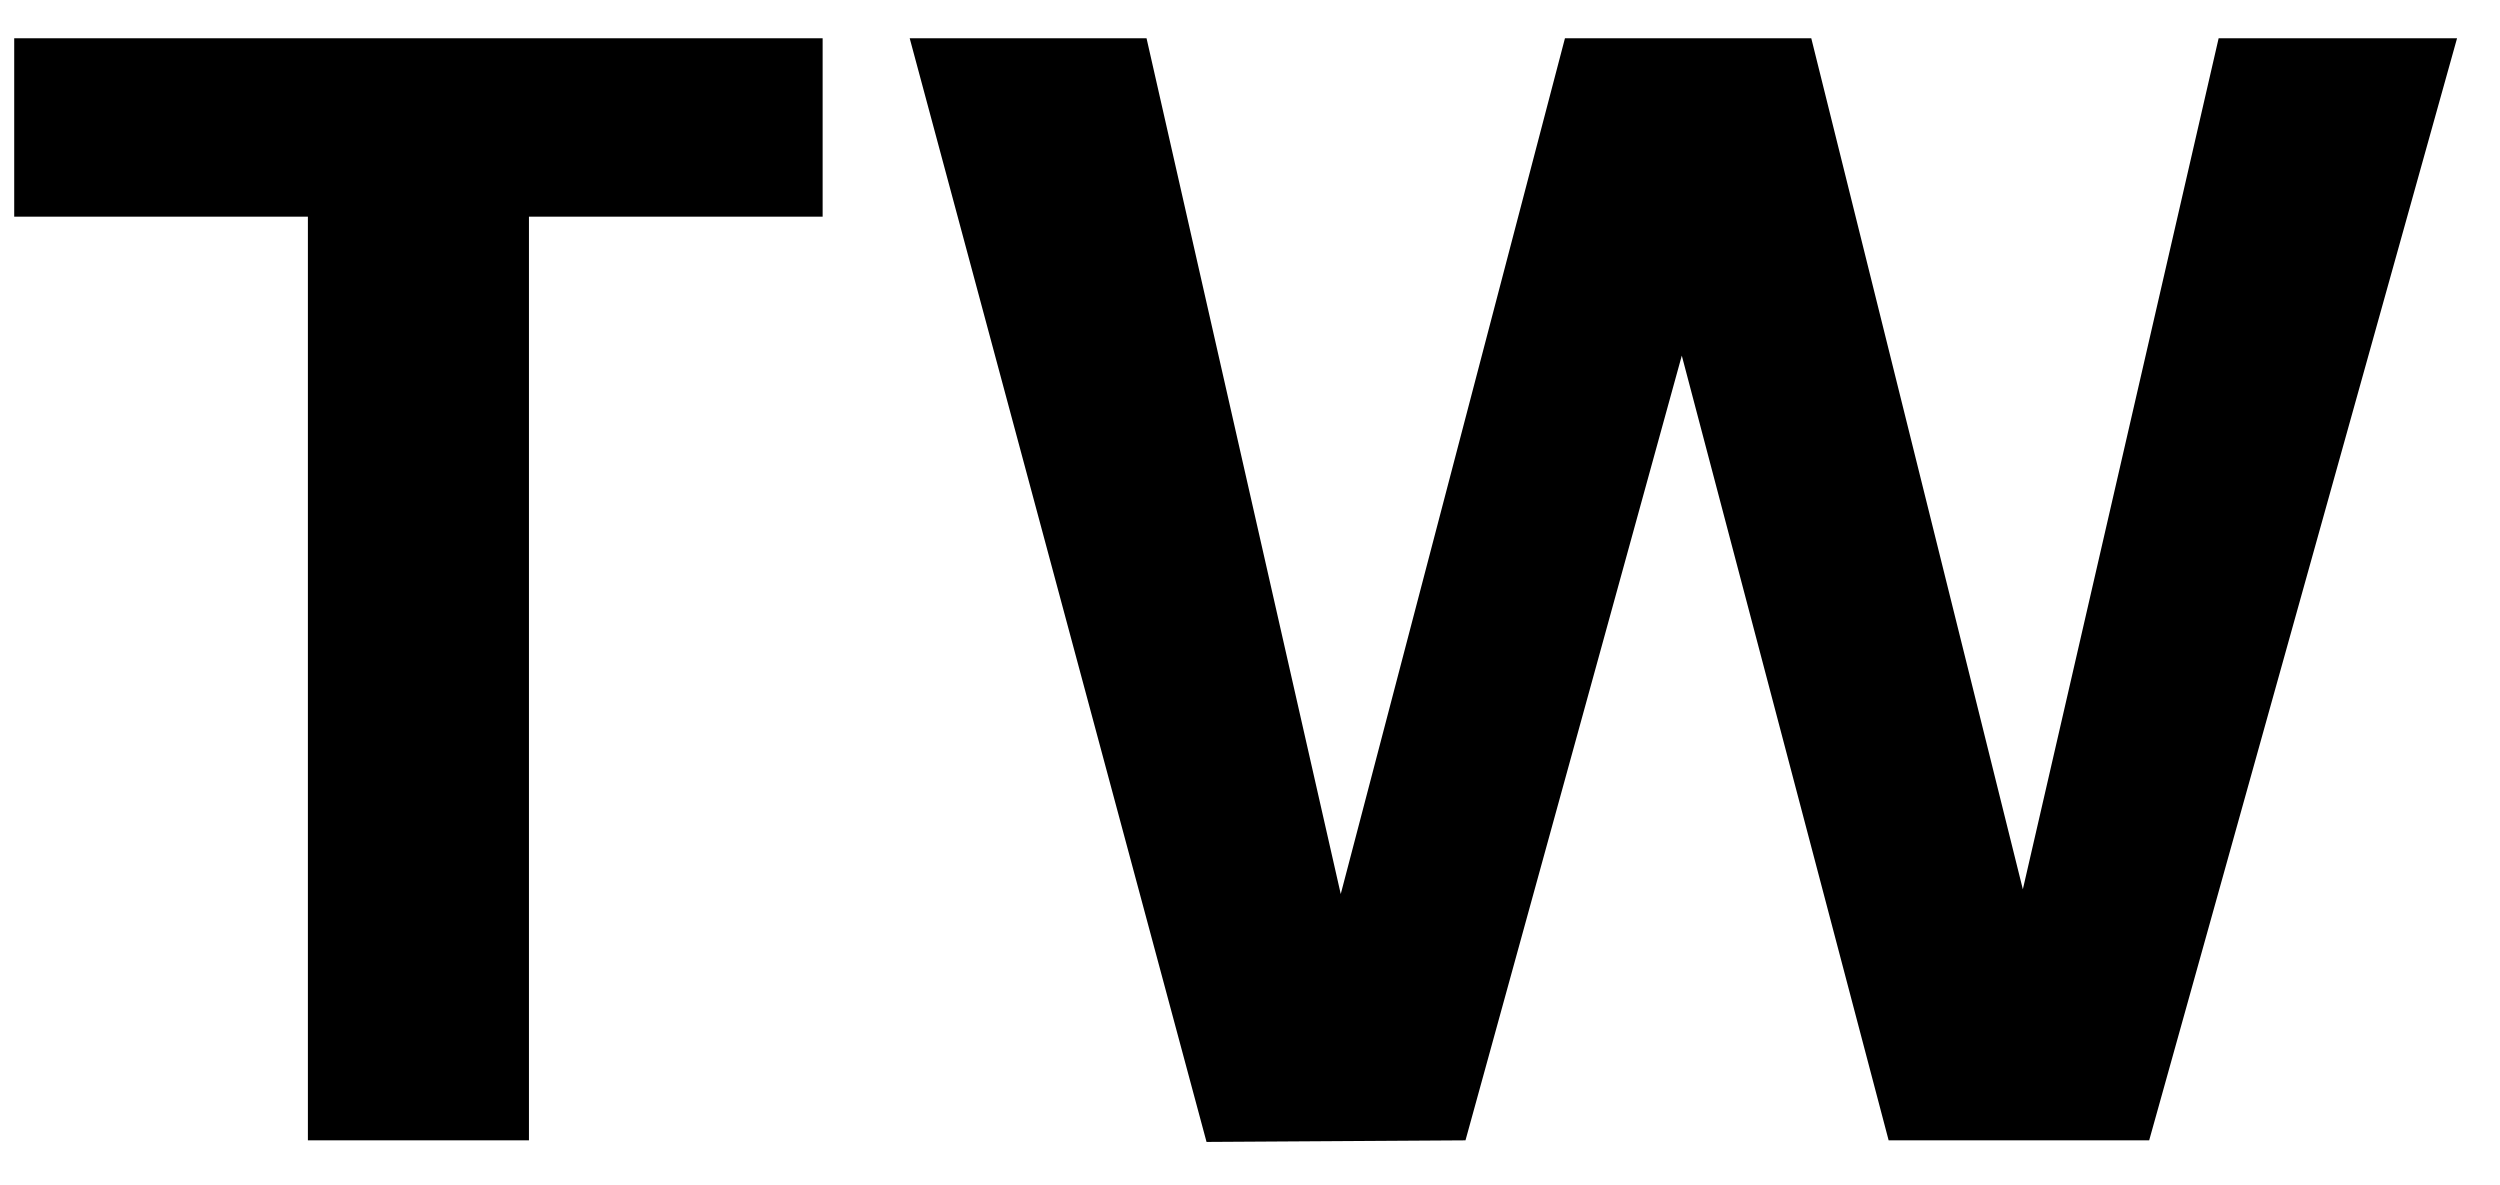
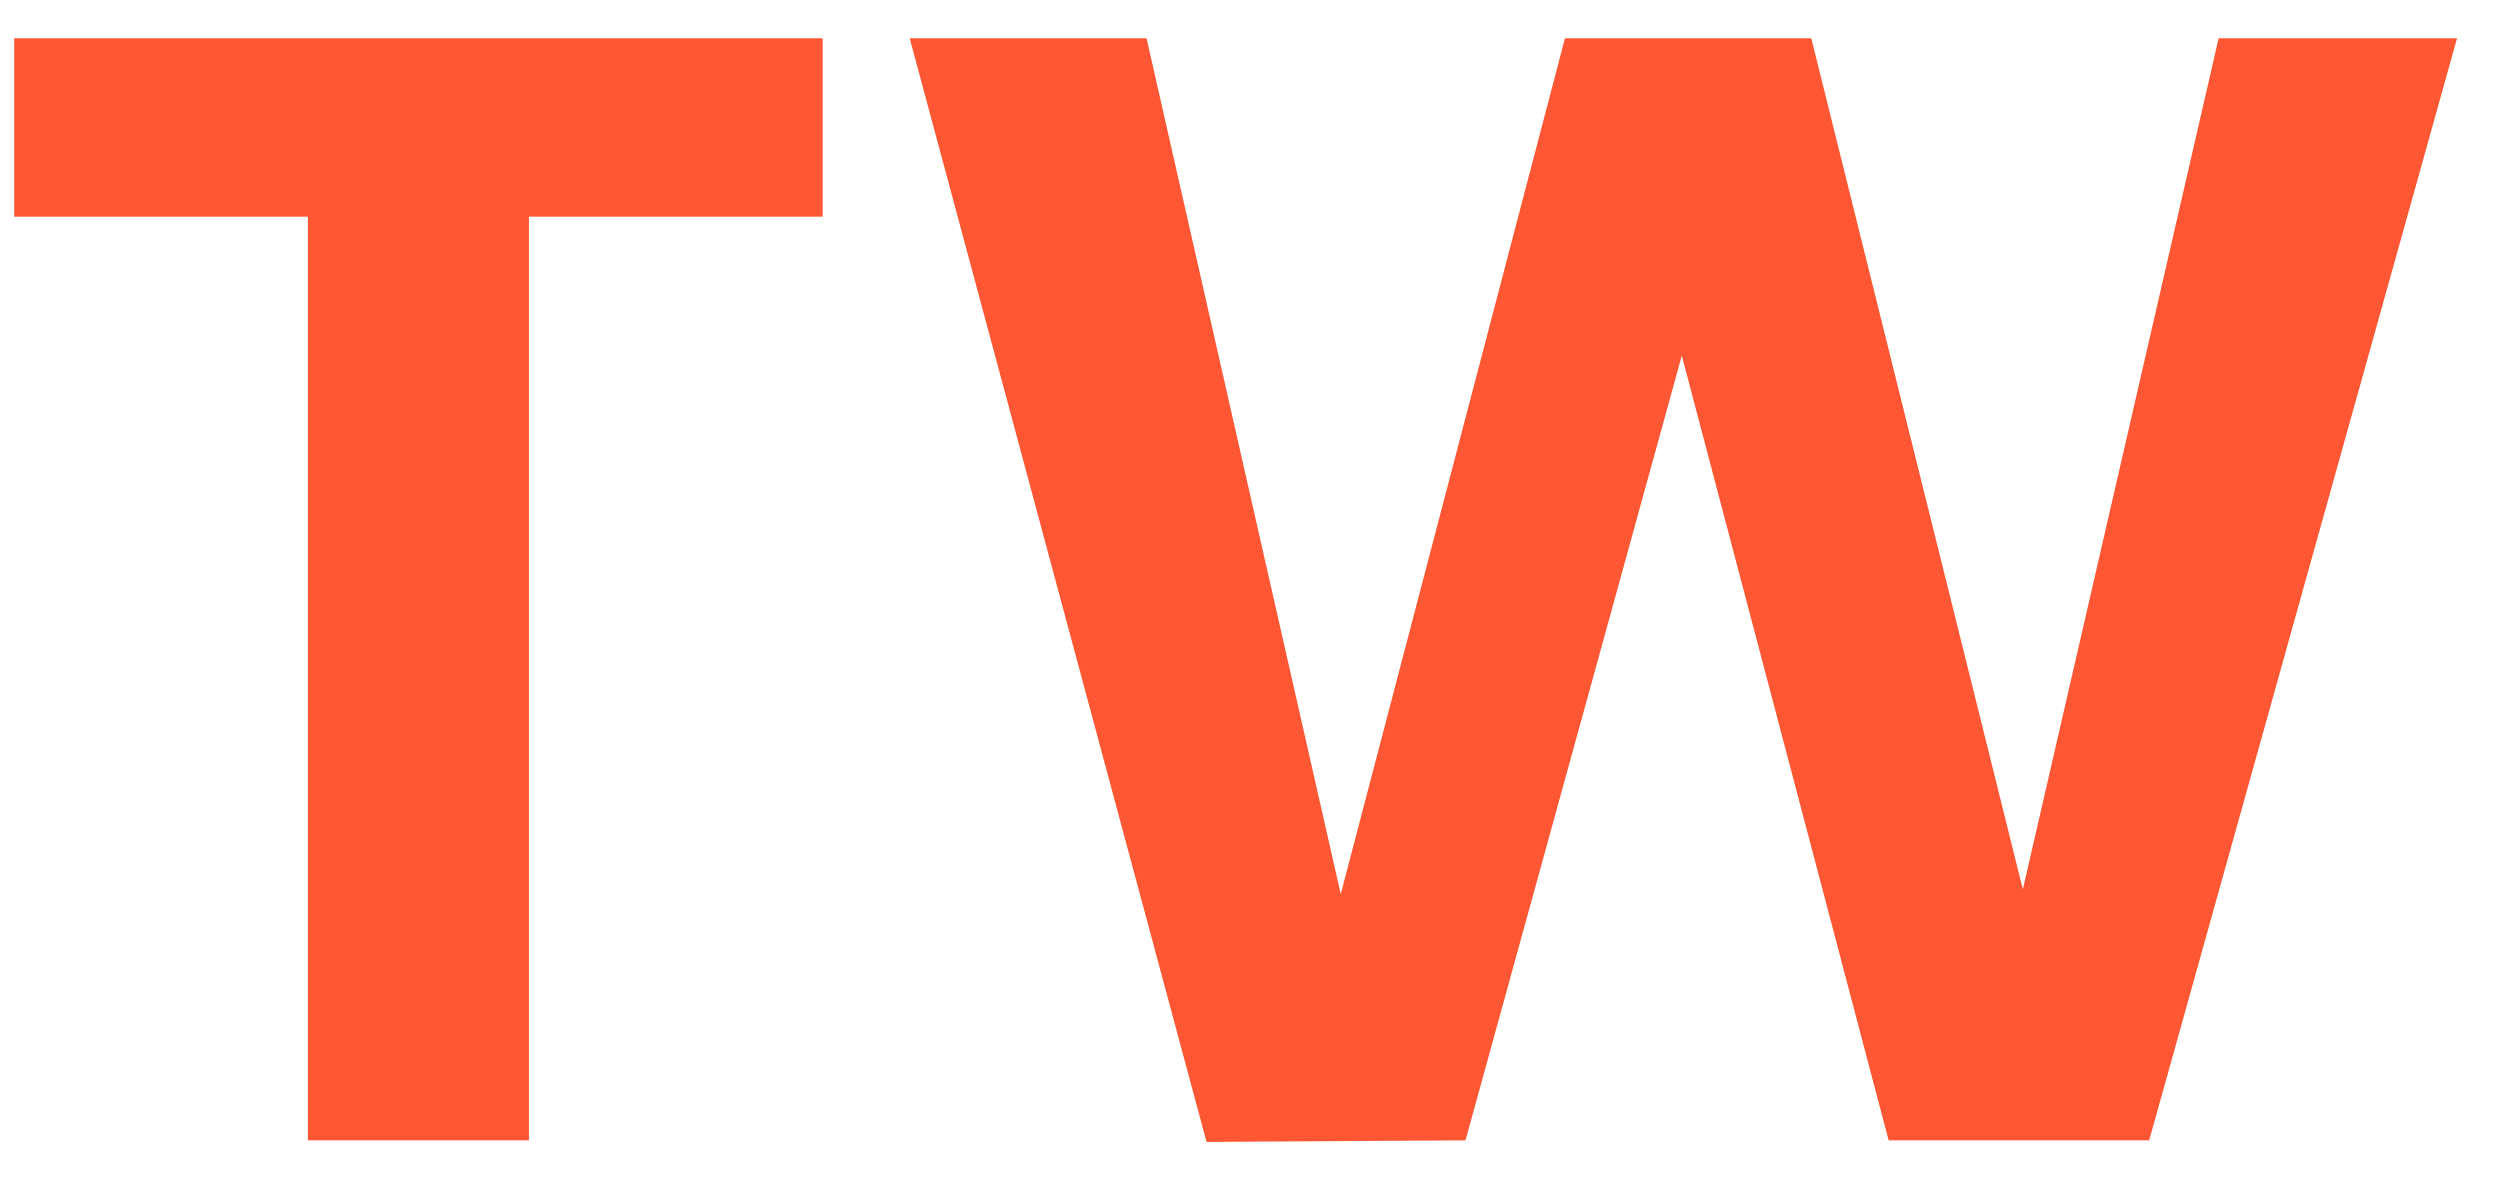
<svg xmlns="http://www.w3.org/2000/svg" width="57" height="27" viewBox="0 0 57 27" fill="none">
-   <path d="M18.756 0.872V4.94H12.06V26H7.02V4.94H0.324V0.872H18.756ZM56.021 0.872L49.001 26H43.061L38.345 8.108L33.413 26L27.509 26.036L20.741 0.872H26.141L30.569 20.384L35.681 0.872H41.297L46.121 20.276L50.585 0.872H56.021Z" fill="black" />
+   <path d="M18.756 0.872V4.94H12.06V26H7.02V4.94H0.324V0.872H18.756ZM56.021 0.872L49.001 26H43.061L38.345 8.108L33.413 26L27.509 26.036L20.741 0.872H26.141L30.569 20.384L35.681 0.872H41.297L46.121 20.276L50.585 0.872H56.021Z" fill="#FF5733" />
</svg>
